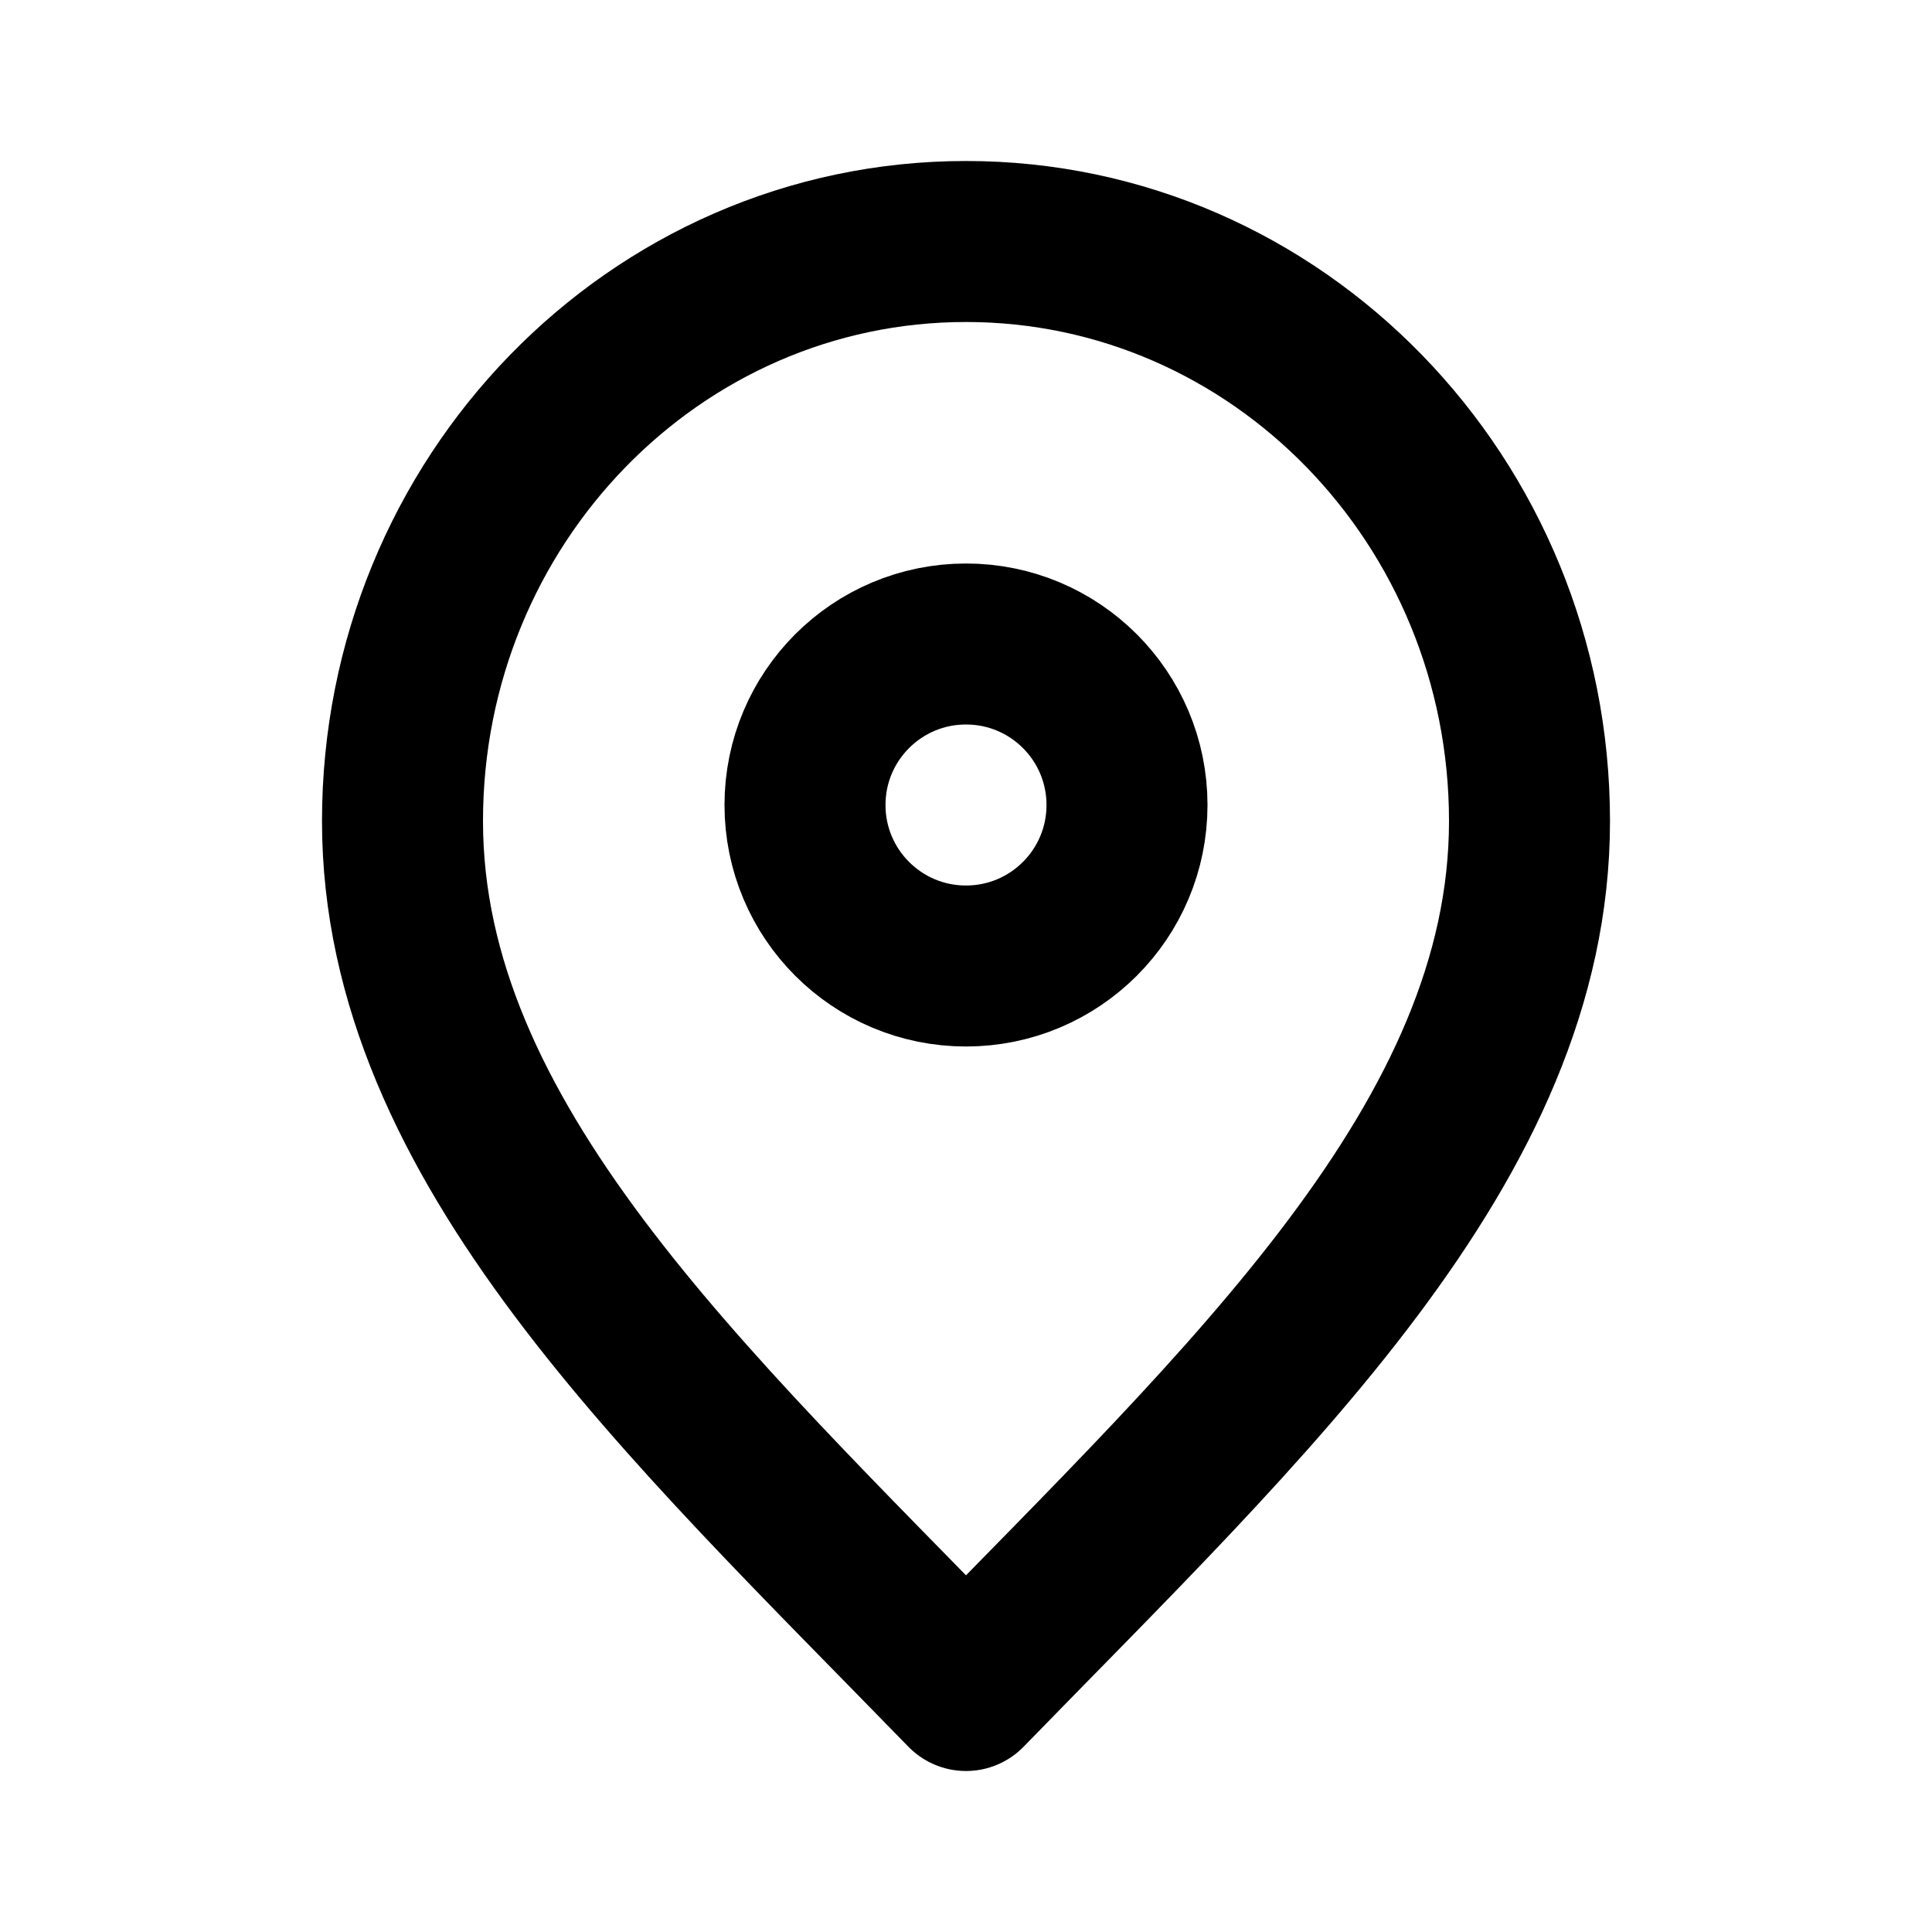
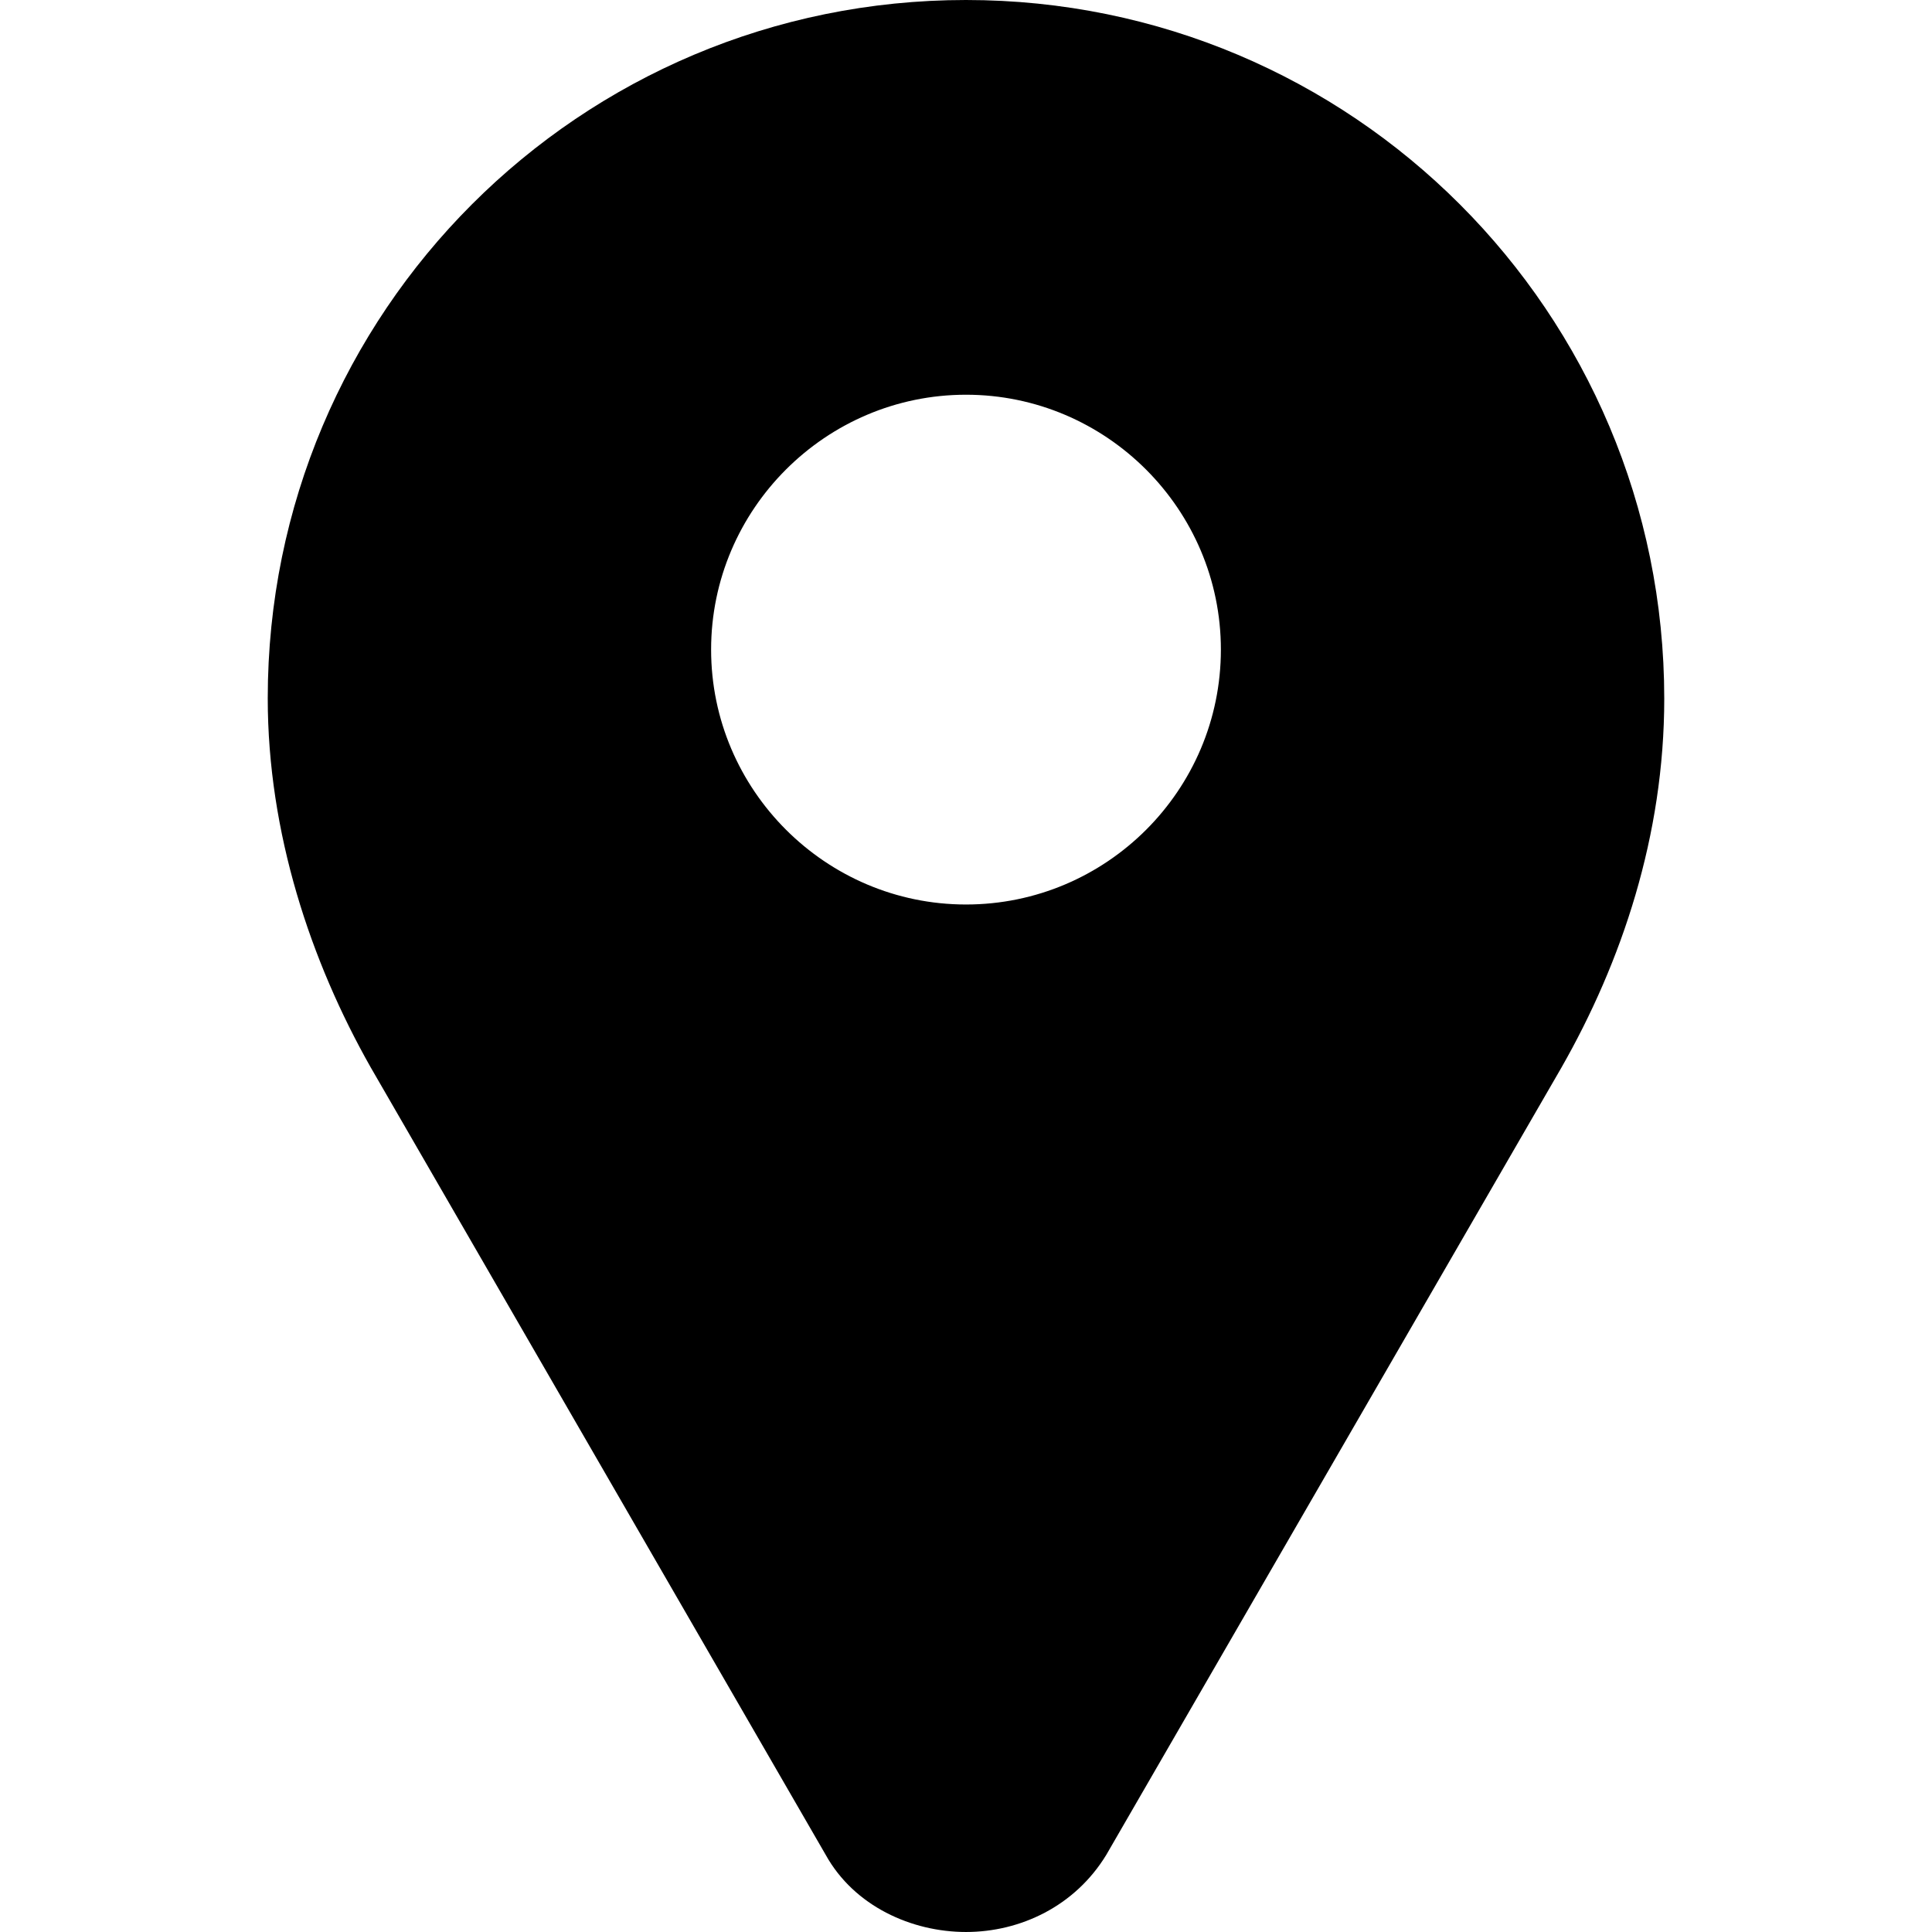
- <svg xmlns="http://www.w3.org/2000/svg" width="800px" height="800px" viewBox="0 0 24 24" fill="none">
-   <path d="M12 21C15.5 17.4 19 14.176 19 10.2C19 6.224 15.866 3 12 3C8.134 3 5 6.224 5 10.2C5 14.176 8.5 17.4 12 21Z" stroke="#000000" stroke-width="2" stroke-linecap="round" stroke-linejoin="round" />
-   <path d="M12 12C13.105 12 14 11.105 14 10C14 8.895 13.105 8 12 8C10.895 8 10 8.895 10 10C10 11.105 10.895 12 12 12Z" stroke="#000000" stroke-width="2" stroke-linecap="round" stroke-linejoin="round" />
+ <svg xmlns="http://www.w3.org/2000/svg" fill="#000000" version="1.1" id="Capa_1" width="800px" height="800px" viewBox="0 0 413.099 413.099" xml:space="preserve">
+   <g>
+     <g>
+       <path d="M206.549,0L206.549,0c-82.6,0-149.3,66.7-149.3,149.3c0,28.8,9.2,56.3,22,78.899l97.3,168.399c6.1,11,18.4,16.5,30,16.5    c11.601,0,23.3-5.5,30-16.5l97.3-168.299c12.9-22.601,22-49.601,22-78.901C355.849,66.8,289.149,0,206.549,0z M206.549,193.4    c-30,0-54.5-24.5-54.5-54.5s24.5-54.5,54.5-54.5s54.5,24.5,54.5,54.5C261.049,169,236.549,193.4,206.549,193.4z" />
+     </g>
+   </g>
</svg>
